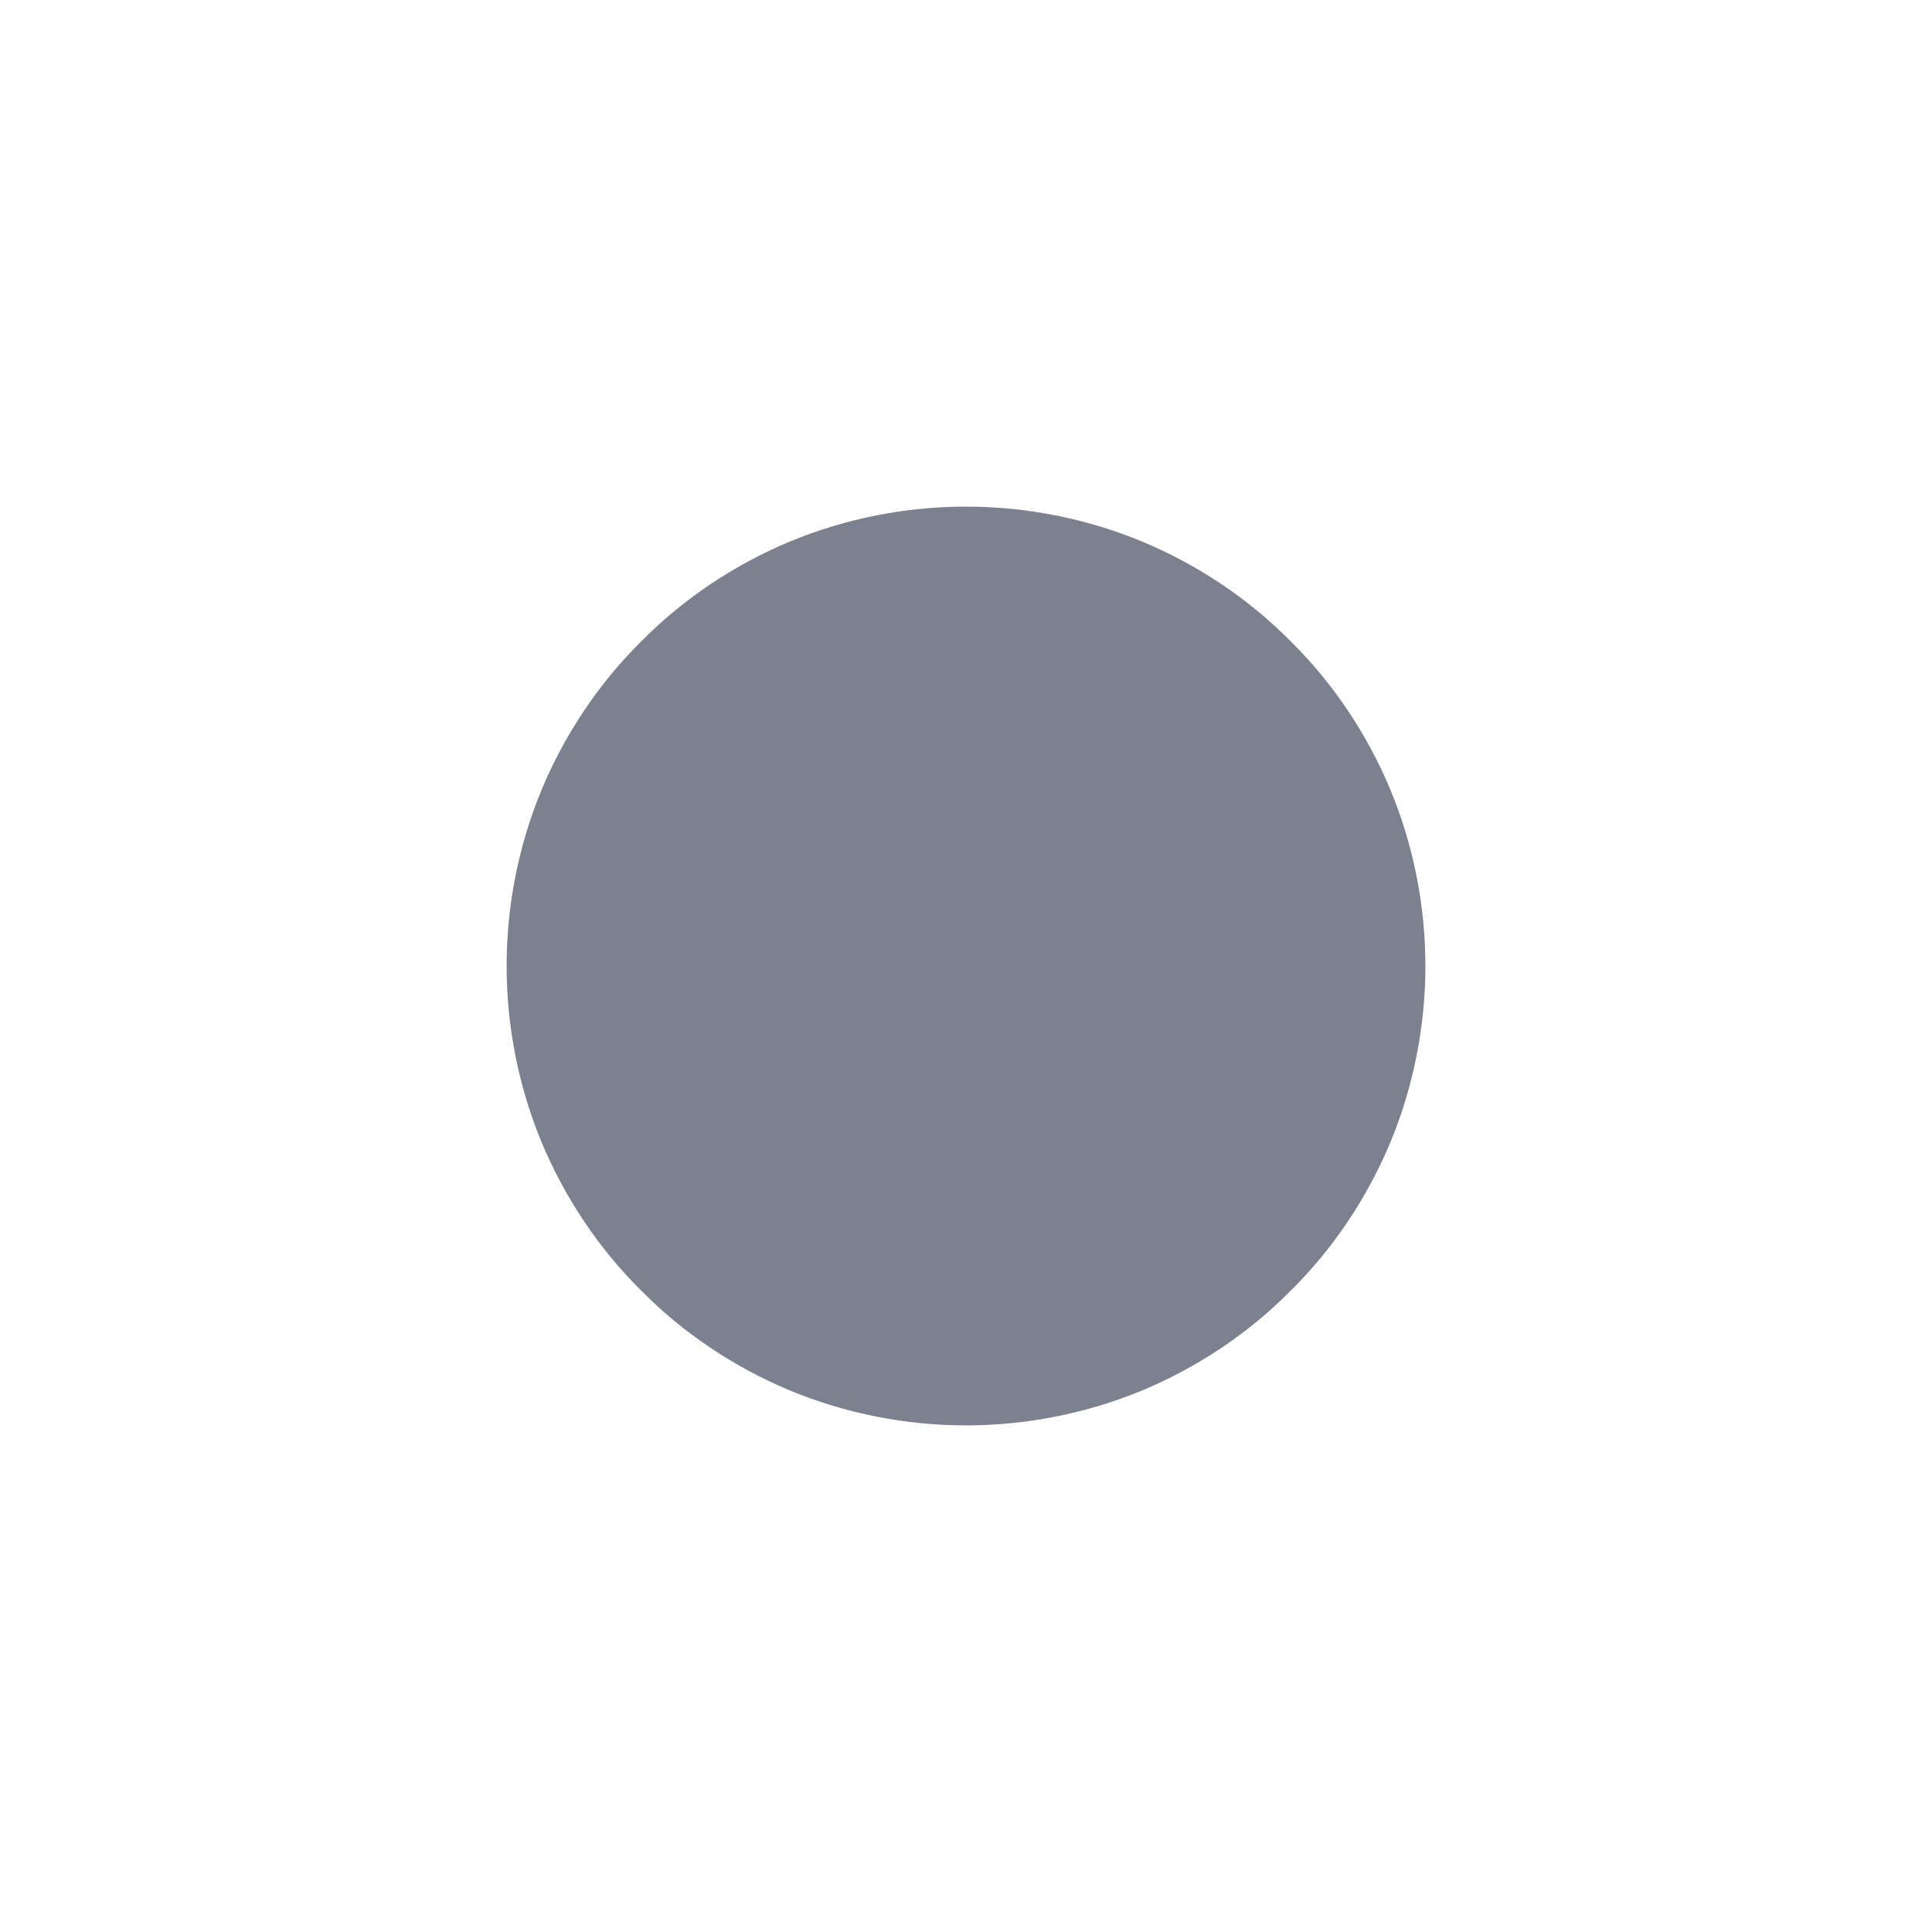
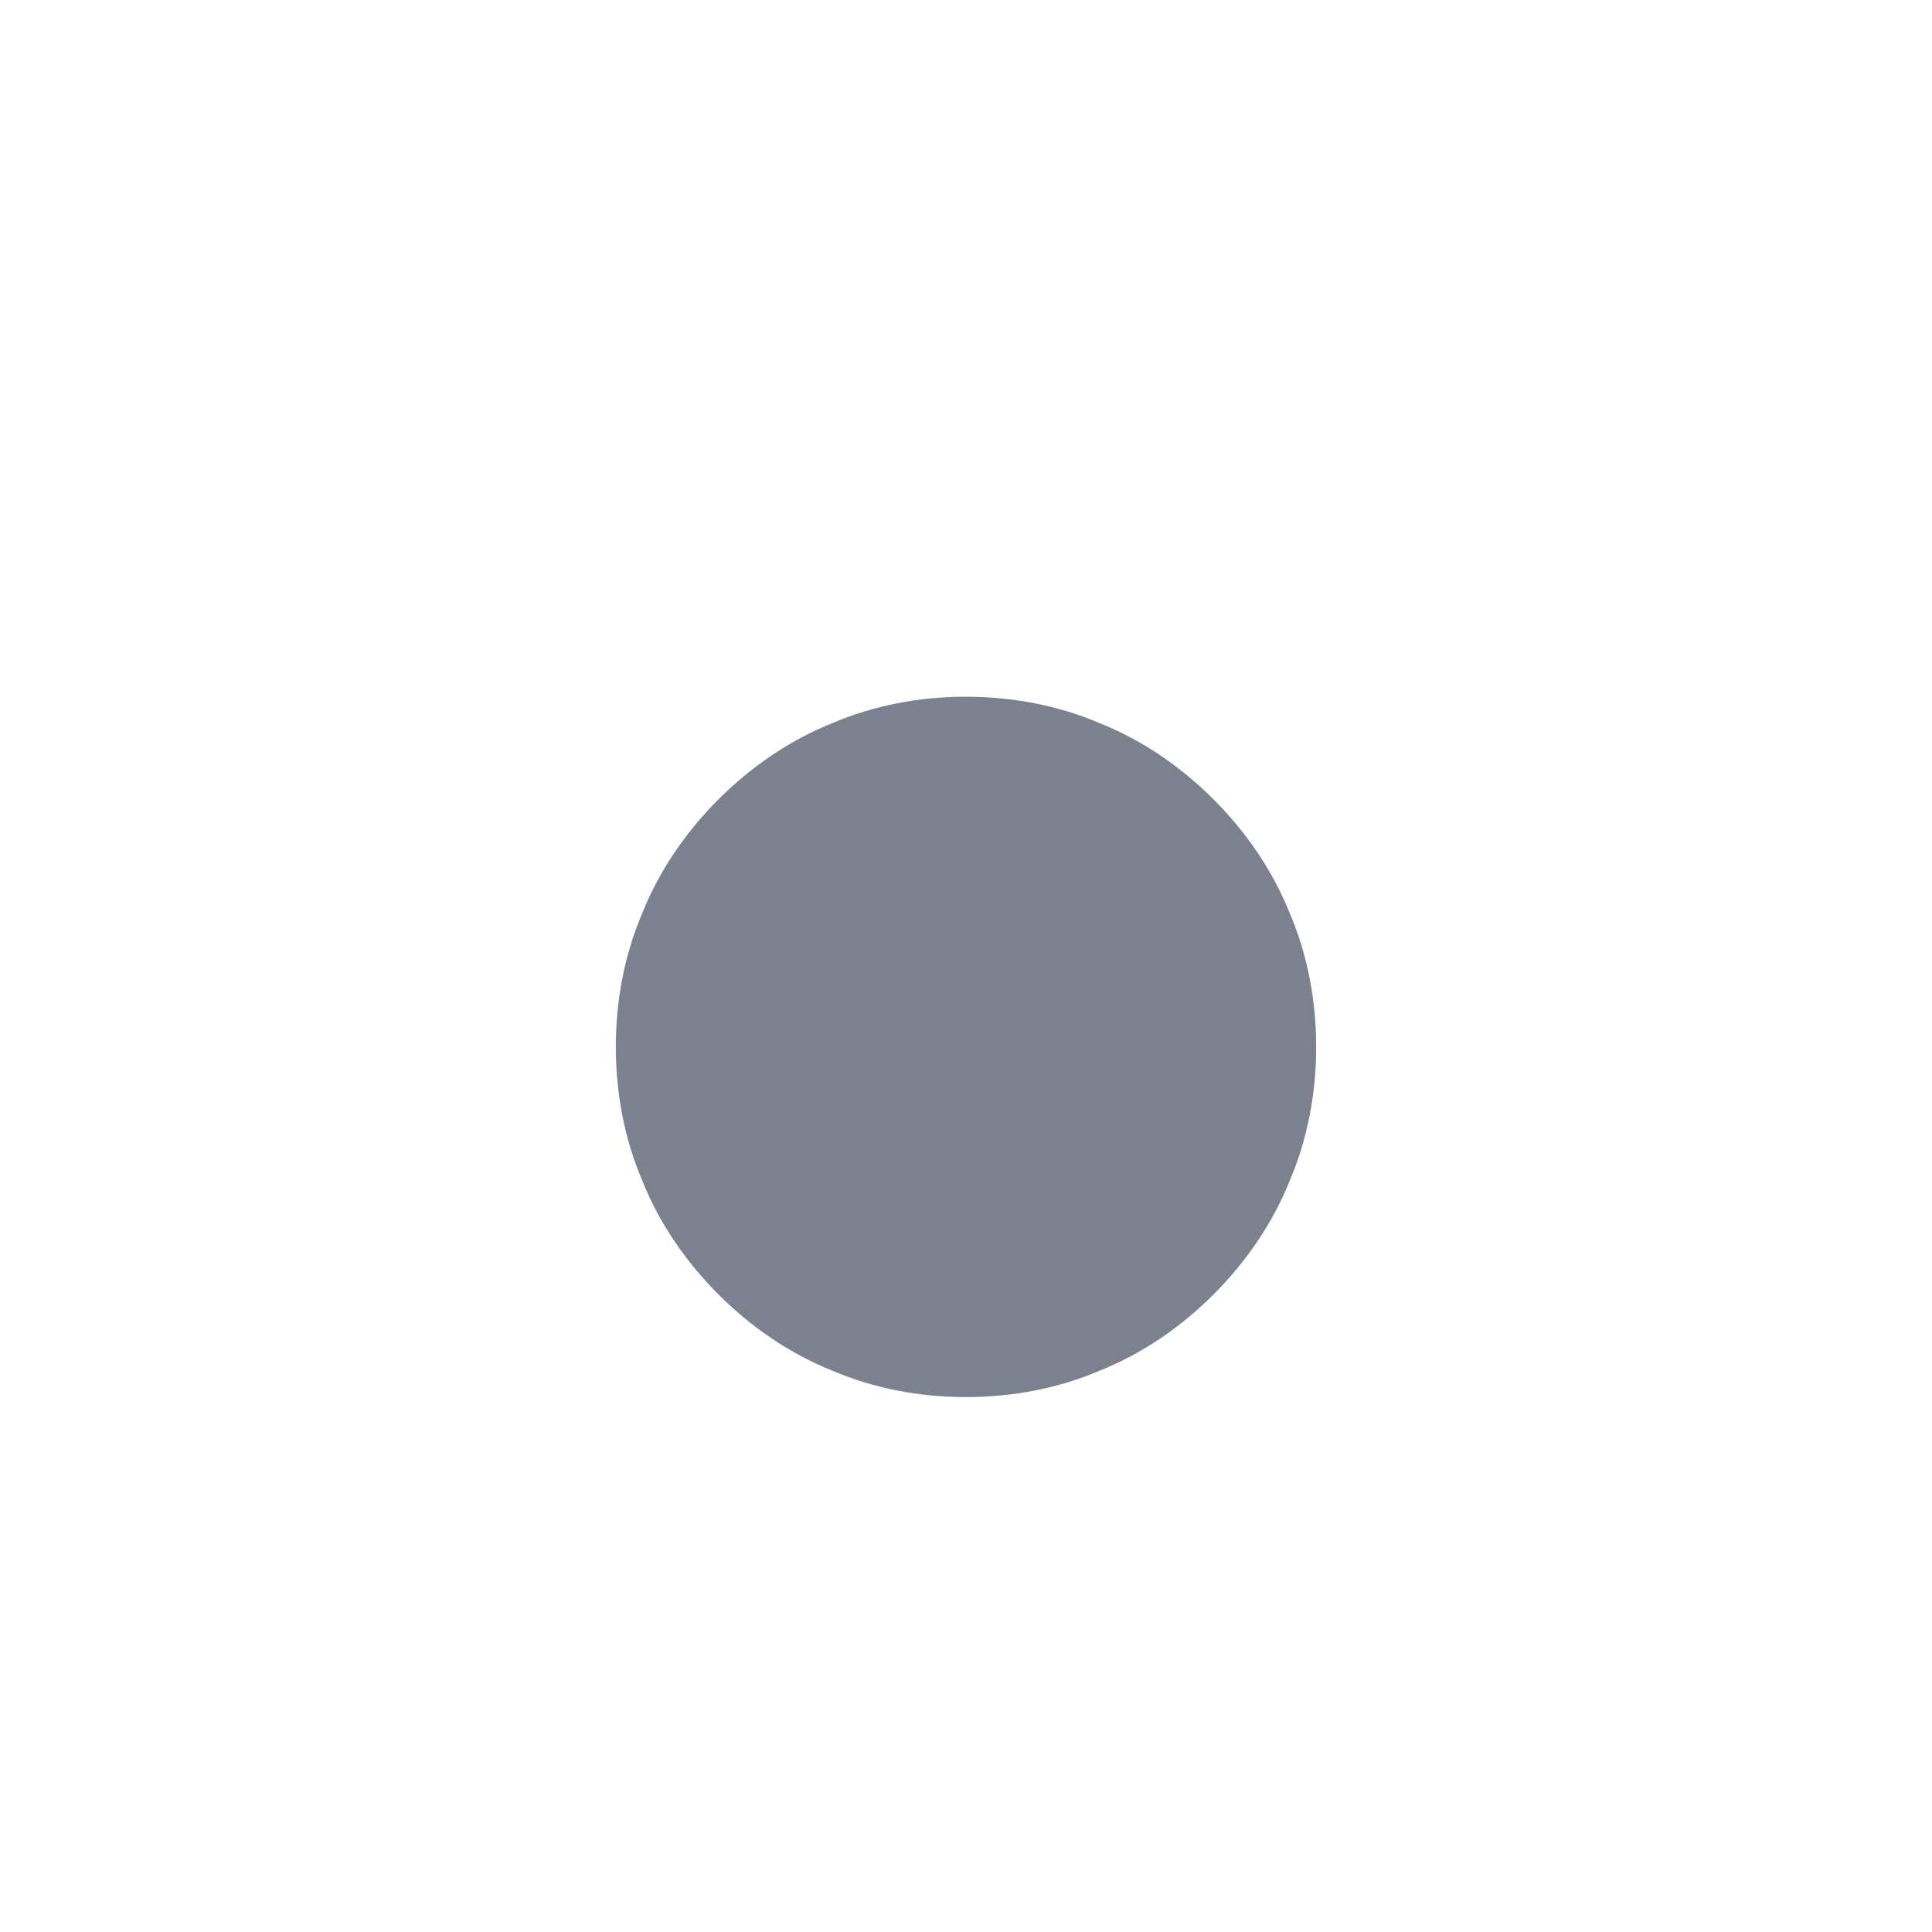
- <svg xmlns="http://www.w3.org/2000/svg" width="36" height="36" viewBox="0 0 36 36">
+ <svg xmlns="http://www.w3.org/2000/svg" width="16" height="16" viewBox="0 0 16 16">
  <g>
-     <animateTransform attributeName="transform" type="rotate" dur="1800ms" repeatCount="indefinite" keyTimes="0;0.067;0.089;0.111;0.133;0.156;0.178;0.2;0.222;0.244;0.267;0.289;0.311;0.333;0.356;0.378;0.4;0.422;0.444;0.467;0.489;0.511;0.533;0.556;0.578;0.6;0.622;0.644;0.667;0.689;0.711;0.733;0.756;0.778;0.8;0.822;0.844;0.867;0.889;0.911;0.933;1" values="0 18 18;0.75 18 18;3.23 18 18;6.22 18 18;8.82 18 18;12.4 18 18;17.63 18 18;24.03 18 18;31.13 18 18;38.47 18 18;46.38 18 18;55.48 18 18;65.5 18 18;76.5 18 18;88.7 18 18;101.97 18 18;116.13 18 18;130.63 18 18;145.57 18 18;161.3 18 18;177.32 18 18;193.25 18 18;209 18 18;224.18 18 18;238.77 18 18;252.85 18 18;265.98 18 18;278.13 18 18;289.52 18 18;300.02 18 18;309.25 18 18;317.38 18 18;324.7 18 18;331.5 18 18;338.07 18 18;343.63 18 18;347.72 18 18;351.07 18 18;354.07 18 18;357 18 18;359.25 18 18;360 18 18" />
-     <path fill="#7B818F" d="M26.56 18C26.56 19.12 26.34 20.24 25.91 21.28C25.48 22.31 24.85 23.26 24.05 24.05C23.26 24.85 22.31 25.48 21.28 25.91C20.24 26.34 19.12 26.56 18 26.56C16.88 26.56 15.76 26.34 14.72 25.91C13.69 25.48 12.74 24.85 11.95 24.05C11.15 23.26 10.52 22.31 10.09 21.28C9.66 20.24 9.44 19.12 9.44 18C9.44 16.88 9.66 15.76 10.09 14.72C10.52 13.69 11.15 12.74 11.95 11.95C12.74 11.15 13.69 10.52 14.72 10.09C15.76 9.66 16.88 9.44 18 9.44C19.12 9.44 20.24 9.66 21.28 10.09C22.31 10.52 23.26 11.15 24.05 11.95C24.85 12.74 25.48 13.69 25.91 14.72C26.34 15.76 26.56 16.88 26.56 18Z">
-       <animate attributeName="d" dur="1800ms" repeatCount="indefinite" keyTimes="0;0.067;0.111;0.156;0.2;0.244;0.289;0.333;0.378;0.422;0.467;0.511;0.556;0.6;0.644;0.689;0.733;0.778;0.822;0.867;0.911;0.933;1" values="M26.56 18C26.56 19.12 26.34 20.24 25.91 21.28C25.48 22.31 24.85 23.26 24.05 24.05C23.26 24.85 22.31 25.48 21.28 25.91C20.24 26.34 19.12 26.56 18 26.56C16.88 26.56 15.76 26.34 14.72 25.91C13.69 25.48 12.74 24.85 11.95 24.05C11.15 23.26 10.52 22.31 10.09 21.28C9.66 20.24 9.44 19.12 9.44 18C9.44 16.88 9.66 15.76 10.09 14.72C10.52 13.69 11.15 12.74 11.95 11.95C12.74 11.15 13.69 10.52 14.72 10.09C15.76 9.66 16.88 9.44 18 9.44C19.12 9.44 20.24 9.66 21.28 10.09C22.31 10.52 23.26 11.15 24.05 11.95C24.85 12.74 25.48 13.69 25.91 14.72C26.34 15.76 26.56 16.88 26.56 18Z;M26.59 18C26.59 19.12 26.36 20.25 25.92 21.28C25.48 22.31 24.84 23.26 24.05 24.05C23.26 24.84 22.31 25.48 21.28 25.92C20.25 26.36 19.12 26.59 18 26.59C16.88 26.59 15.75 26.36 14.72 25.92C13.69 25.48 12.74 24.84 11.95 24.05C11.16 23.26 10.52 22.31 10.08 21.28C9.64 20.25 9.41 19.12 9.41 18C9.41 16.88 9.64 15.75 10.08 14.72C10.52 13.69 11.16 12.74 11.95 11.95C12.74 11.16 13.69 10.52 14.72 10.08C15.75 9.64 16.88 9.41 18 9.41C19.12 9.41 20.25 9.64 21.28 10.08C22.31 10.52 23.26 11.16 24.05 11.95C24.84 12.74 25.48 13.69 25.92 14.72C26.36 15.75 26.59 16.88 26.59 18Z;M26.82 18C26.82 19.15 26.5 20.29 25.99 21.31C25.48 22.33 24.8 23.23 24.02 24.02C23.23 24.8 22.33 25.48 21.31 25.99C20.29 26.5 19.15 26.82 18 26.82C16.85 26.82 15.71 26.5 14.69 25.99C13.67 25.48 12.77 24.8 11.98 24.02C11.2 23.23 10.52 22.33 10.01 21.31C9.5 20.29 9.18 19.15 9.18 18C9.18 16.85 9.5 15.71 10.01 14.69C10.52 13.67 11.2 12.77 11.98 11.98C12.77 11.2 13.67 10.52 14.69 10.01C15.71 9.5 16.85 9.18 18 9.18C19.15 9.18 20.29 9.5 21.31 10.01C22.33 10.52 23.23 11.2 24.02 11.98C24.8 12.77 25.48 13.67 25.99 14.69C26.5 15.71 26.82 16.85 26.82 18Z;M27.22 18C27.22 19.21 26.73 20.37 26.11 21.36C25.49 22.34 24.75 23.19 23.97 23.97C23.19 24.75 22.34 25.49 21.36 26.11C20.37 26.73 19.21 27.22 18 27.22C16.79 27.22 15.63 26.73 14.64 26.11C13.66 25.49 12.81 24.75 12.03 23.97C11.25 23.19 10.51 22.34 9.89 21.36C9.27 20.37 8.78 19.21 8.78 18C8.78 16.79 9.27 15.63 9.89 14.64C10.51 13.66 11.25 12.81 12.03 12.03C12.81 11.25 13.66 10.51 14.64 9.89C15.63 9.27 16.79 8.78 18 8.78C19.21 8.78 20.37 9.27 21.36 9.89C22.34 10.51 23.19 11.25 23.97 12.03C24.75 12.81 25.49 13.66 26.11 14.64C26.73 15.63 27.22 16.79 27.22 18Z;M28.04 18C28.04 19.31 27.16 20.52 26.31 21.44C25.47 22.37 24.66 23.12 23.89 23.89C23.12 24.66 22.37 25.47 21.44 26.31C20.52 27.16 19.31 28.04 18 28.04C16.69 28.04 15.48 27.16 14.56 26.31C13.63 25.47 12.88 24.66 12.11 23.89C11.34 23.12 10.53 22.37 9.69 21.44C8.84 20.52 7.96 19.31 7.96 18C7.96 16.69 8.84 15.48 9.69 14.56C10.53 13.63 11.34 12.88 12.11 12.11C12.88 11.34 13.63 10.53 14.56 9.69C15.48 8.84 16.69 7.96 18 7.96C19.31 7.96 20.52 8.84 21.44 9.69C22.37 10.53 23.12 11.34 23.89 12.11C24.66 12.88 25.47 13.63 26.31 14.56C27.16 15.48 28.04 16.69 28.04 18Z;M28.87 18C28.87 19.42 27.53 20.65 26.49 21.52C25.44 22.38 24.59 23.06 23.83 23.83C23.06 24.59 22.38 25.44 21.52 26.49C20.65 27.53 19.42 28.87 18 28.87C16.58 28.87 15.35 27.53 14.48 26.49C13.62 25.44 12.94 24.59 12.17 23.83C11.41 23.06 10.56 22.38 9.51 21.52C8.47 20.65 7.13 19.42 7.13 18C7.13 16.58 8.47 15.35 9.51 14.48C10.56 13.62 11.41 12.94 12.17 12.17C12.94 11.41 13.62 10.56 14.48 9.51C15.35 8.47 16.58 7.13 18 7.13C19.42 7.13 20.65 8.47 21.52 9.51C22.38 10.56 23.06 11.41 23.83 12.17C24.59 12.94 25.44 13.62 26.49 14.48C27.53 15.35 28.87 16.58 28.87 18Z;M29.88 18C29.88 19.56 27.94 20.79 26.67 21.59C25.4 22.39 24.52 23.01 23.76 23.76C23.01 24.52 22.39 25.4 21.59 26.67C20.79 27.94 19.56 29.88 18 29.88C16.44 29.88 15.21 27.94 14.41 26.67C13.61 25.4 12.99 24.52 12.24 23.76C11.48 23.01 10.6 22.39 9.33 21.59C8.06 20.79 6.12 19.56 6.12 18C6.12 16.44 8.06 15.21 9.33 14.41C10.6 13.61 11.48 12.99 12.24 12.24C12.99 11.48 13.61 10.6 14.41 9.33C15.21 8.06 16.44 6.12 18 6.12C19.56 6.12 20.79 8.06 21.59 9.33C22.39 10.6 23.01 11.48 23.76 12.24C24.52 12.99 25.4 13.61 26.67 14.41C27.94 15.21 29.88 16.44 29.88 18Z;M31.01 18C31.01 19.7 28.33 20.92 26.83 21.66C25.34 22.39 24.46 22.96 23.71 23.71C22.96 24.46 22.39 25.34 21.66 26.83C20.92 28.33 19.7 31.01 18 31.01C16.3 31.01 15.08 28.33 14.34 26.83C13.61 25.34 13.04 24.46 12.29 23.71C11.54 22.96 10.66 22.39 9.17 21.66C7.67 20.92 4.99 19.7 4.99 18C4.99 16.3 7.67 15.08 9.17 14.34C10.66 13.61 11.54 13.04 12.29 12.29C13.04 11.54 13.61 10.66 14.34 9.17C15.08 7.67 16.3 4.99 18 4.99C19.7 4.99 20.92 7.67 21.66 9.17C22.39 10.66 22.96 11.54 23.71 12.29C24.46 13.04 25.34 13.61 26.83 14.34C28.33 15.08 31.01 16.3 31.01 18Z;M31.9 18C31.9 19.82 28.6 21.02 26.95 21.71C25.29 22.39 24.42 22.94 23.68 23.68C22.94 24.42 22.39 25.29 21.71 26.95C21.02 28.6 19.82 31.9 18 31.9C16.18 31.9 14.98 28.6 14.29 26.95C13.61 25.29 13.06 24.42 12.32 23.68C11.58 22.94 10.71 22.39 9.05 21.71C7.4 21.02 4.1 19.82 4.1 18C4.1 16.18 7.4 14.98 9.05 14.29C10.71 13.61 11.58 13.06 12.32 12.32C13.06 11.58 13.61 10.71 14.29 9.05C14.98 7.4 16.18 4.1 18 4.1C19.82 4.1 21.02 7.4 21.71 9.05C22.39 10.71 22.94 11.58 23.68 12.32C24.42 13.06 25.29 13.61 26.95 14.29C28.6 14.98 31.9 16.18 31.9 18Z;M32.56 18C32.56 19.91 28.79 21.09 27.02 21.74C25.25 22.39 24.4 22.92 23.66 23.66C22.92 24.4 22.39 25.25 21.74 27.02C21.09 28.79 19.91 32.56 18 32.56C16.09 32.56 14.91 28.79 14.26 27.02C13.61 25.25 13.08 24.4 12.34 23.66C11.6 22.92 10.75 22.39 8.98 21.74C7.21 21.09 3.44 19.91 3.44 18C3.44 16.09 7.21 14.91 8.98 14.26C10.75 13.61 11.6 13.08 12.34 12.34C13.08 11.6 13.61 10.75 14.26 8.98C14.91 7.21 16.09 3.44 18 3.44C19.91 3.44 21.09 7.21 21.74 8.98C22.39 10.75 22.92 11.6 23.66 12.34C24.4 13.08 25.25 13.61 27.02 14.26C28.79 14.91 32.56 16.09 32.56 18Z;M33.09 18C33.09 19.98 28.93 21.13 27.07 21.76C25.22 22.38 24.38 22.91 23.65 23.65C22.91 24.38 22.38 25.22 21.76 27.07C21.13 28.93 19.98 33.09 18 33.09C16.02 33.09 14.87 28.93 14.24 27.07C13.62 25.22 13.09 24.38 12.35 23.65C11.62 22.91 10.78 22.38 8.93 21.76C7.07 21.13 2.91 19.98 2.91 18C2.91 16.02 7.07 14.87 8.93 14.24C10.78 13.62 11.62 13.09 12.35 12.35C13.09 11.62 13.62 10.78 14.24 8.93C14.87 7.07 16.02 2.91 18 2.91C19.98 2.91 21.13 7.07 21.76 8.93C22.38 10.78 22.91 11.62 23.65 12.35C24.38 13.09 25.22 13.62 27.07 14.24C28.93 14.87 33.09 16.02 33.09 18Z;M33.16 18C33.16 19.98 28.94 21.14 27.08 21.76C25.21 22.38 24.38 22.9 23.64 23.64C22.9 24.38 22.38 25.21 21.76 27.08C21.14 28.94 19.98 33.16 18 33.16C16.02 33.16 14.86 28.94 14.24 27.08C13.62 25.21 13.1 24.38 12.36 23.64C11.62 22.9 10.79 22.38 8.92 21.76C7.06 21.14 2.84 19.98 2.84 18C2.84 16.02 7.06 14.86 8.92 14.24C10.79 13.62 11.62 13.1 12.36 12.36C13.1 11.62 13.62 10.79 14.24 8.92C14.86 7.06 16.02 2.84 18 2.84C19.98 2.84 21.14 7.06 21.76 8.92C22.38 10.79 22.9 11.62 23.64 12.36C24.38 13.1 25.21 13.62 27.08 14.24C28.94 14.86 33.16 16.02 33.16 18Z;M32.89 18C32.89 19.95 28.87 21.12 27.05 21.75C25.23 22.38 24.39 22.91 23.65 23.65C22.91 24.39 22.38 25.23 21.75 27.05C21.12 28.87 19.95 32.89 18 32.89C16.05 32.89 14.88 28.87 14.25 27.05C13.62 25.23 13.09 24.39 12.35 23.65C11.61 22.91 10.77 22.38 8.95 21.75C7.13 21.12 3.11 19.95 3.11 18C3.11 16.05 7.13 14.88 8.95 14.25C10.77 13.62 11.61 13.09 12.35 12.35C13.09 11.61 13.62 10.77 14.25 8.95C14.88 7.13 16.05 3.11 18 3.11C19.95 3.11 21.12 7.13 21.75 8.95C22.38 10.77 22.91 11.61 23.65 12.35C24.39 13.09 25.23 13.62 27.05 14.25C28.87 14.88 32.89 16.05 32.89 18Z;M32.34 18C32.34 19.88 28.73 21.06 27 21.73C25.26 22.39 24.41 22.92 23.67 23.67C22.92 24.41 22.39 25.26 21.73 27C21.06 28.73 19.88 32.34 18 32.34C16.12 32.34 14.94 28.73 14.27 27C13.61 25.26 13.08 24.41 12.33 23.67C11.59 22.92 10.74 22.39 9 21.73C7.27 21.06 3.66 19.88 3.66 18C3.66 16.12 7.27 14.94 9 14.27C10.74 13.61 11.59 13.08 12.33 12.33C13.08 11.59 13.61 10.74 14.27 9C14.94 7.27 16.12 3.66 18 3.66C19.88 3.66 21.06 7.27 21.73 9C22.39 10.74 22.92 11.59 23.67 12.33C24.41 13.08 25.26 13.61 27 14.27C28.73 14.94 32.34 16.12 32.34 18Z;M31.58 18C31.58 19.78 28.51 20.99 26.91 21.69C25.31 22.39 24.43 22.95 23.69 23.69C22.95 24.43 22.39 25.31 21.69 26.91C20.99 28.51 19.78 31.58 18 31.58C16.22 31.58 15.01 28.51 14.31 26.91C13.61 25.31 13.05 24.43 12.31 23.69C11.57 22.95 10.69 22.39 9.09 21.69C7.49 20.99 4.42 19.78 4.42 18C4.42 16.22 7.49 15.01 9.09 14.31C10.69 13.61 11.57 13.05 12.31 12.31C13.05 11.57 13.61 10.69 14.31 9.09C15.01 7.49 16.22 4.42 18 4.42C19.78 4.42 20.99 7.49 21.69 9.09C22.39 10.69 22.95 11.57 23.69 12.31C24.43 13.05 25.31 13.61 26.91 14.31C28.51 15.01 31.58 16.22 31.58 18Z;M30.41 18C30.41 19.62 28.13 20.85 26.75 21.62C25.37 22.39 24.49 22.99 23.74 23.74C22.99 24.49 22.39 25.37 21.62 26.75C20.85 28.13 19.62 30.41 18 30.41C16.38 30.41 15.15 28.13 14.38 26.75C13.61 25.37 13.01 24.49 12.26 23.74C11.51 22.99 10.63 22.39 9.25 21.62C7.87 20.85 5.59 19.62 5.59 18C5.59 16.38 7.87 15.15 9.25 14.38C10.63 13.61 11.51 13.01 12.26 12.26C13.01 11.51 13.61 10.63 14.38 9.25C15.15 7.87 16.38 5.59 18 5.59C19.62 5.59 20.85 7.87 21.62 9.25C22.39 10.63 22.99 11.51 23.74 12.26C24.49 13.01 25.37 13.61 26.75 14.38C28.13 15.15 30.41 16.38 30.41 18Z;M29.37 18C29.37 19.49 27.74 20.72 26.58 21.55C25.42 22.39 24.55 23.04 23.79 23.79C23.04 24.55 22.39 25.42 21.55 26.58C20.72 27.74 19.49 29.37 18 29.37C16.51 29.37 15.28 27.74 14.45 26.58C13.61 25.42 12.96 24.55 12.21 23.79C11.45 23.04 10.58 22.39 9.42 21.55C8.26 20.72 6.63 19.49 6.63 18C6.63 16.51 8.26 15.28 9.42 14.45C10.58 13.61 11.45 12.96 12.21 12.21C12.96 11.45 13.61 10.58 14.45 9.42C15.28 8.26 16.51 6.63 18 6.63C19.49 6.63 20.72 8.26 21.55 9.42C22.39 10.58 23.04 11.45 23.79 12.21C24.55 12.96 25.42 13.61 26.58 14.45C27.74 15.28 29.37 16.51 29.37 18Z;M28.36 18C28.36 19.36 27.3 20.57 26.38 21.47C25.46 22.38 24.63 23.1 23.86 23.86C23.1 24.63 22.38 25.46 21.47 26.38C20.57 27.3 19.36 28.36 18 28.36C16.64 28.36 15.43 27.3 14.53 26.38C13.62 25.46 12.9 24.63 12.14 23.86C11.37 23.1 10.54 22.38 9.62 21.47C8.7 20.57 7.64 19.36 7.64 18C7.64 16.64 8.7 15.43 9.62 14.53C10.54 13.62 11.37 12.9 12.14 12.14C12.9 11.37 13.62 10.54 14.53 9.62C15.43 8.7 16.64 7.64 18 7.64C19.36 7.64 20.57 8.7 21.47 9.62C22.38 10.54 23.1 11.37 23.86 12.14C24.63 12.9 25.46 13.62 26.38 14.53C27.3 15.43 28.36 16.64 28.36 18Z;M27.63 18C27.63 19.26 26.95 20.45 26.21 21.4C25.48 22.36 24.7 23.15 23.93 23.93C23.15 24.7 22.36 25.48 21.4 26.21C20.45 26.95 19.26 27.63 18 27.63C16.74 27.63 15.55 26.95 14.6 26.21C13.64 25.48 12.85 24.7 12.07 23.93C11.3 23.15 10.52 22.36 9.79 21.4C9.05 20.45 8.37 19.26 8.37 18C8.37 16.74 9.05 15.55 9.79 14.6C10.52 13.64 11.3 12.85 12.07 12.07C12.85 11.3 13.64 10.52 14.6 9.79C15.55 9.05 16.74 8.37 18 8.37C19.26 8.37 20.45 9.05 21.4 9.79C22.36 10.52 23.15 11.3 23.93 12.07C24.7 12.85 25.48 13.64 26.21 14.6C26.95 15.55 27.63 16.74 27.63 18Z;M27.08 18C27.08 19.19 26.65 20.35 26.07 21.34C25.49 22.34 24.77 23.2 23.98 23.98C23.2 24.77 22.34 25.49 21.34 26.07C20.35 26.65 19.19 27.08 18 27.08C16.81 27.08 15.65 26.65 14.66 26.07C13.66 25.49 12.8 24.77 12.02 23.98C11.23 23.2 10.51 22.34 9.93 21.34C9.35 20.35 8.92 19.19 8.92 18C8.92 16.81 9.35 15.65 9.93 14.66C10.51 13.66 11.23 12.8 12.02 12.02C12.8 11.23 13.66 10.51 14.66 9.93C15.65 9.35 16.81 8.92 18 8.92C19.19 8.92 20.35 9.35 21.34 9.93C22.34 10.51 23.2 11.23 23.98 12.02C24.77 12.8 25.49 13.66 26.07 14.66C26.65 15.65 27.08 16.81 27.08 18Z;M26.7 18C26.7 19.14 26.43 20.27 25.96 21.3C25.48 22.32 24.82 23.24 24.03 24.03C23.24 24.82 22.32 25.48 21.3 25.96C20.27 26.43 19.14 26.7 18 26.7C16.86 26.7 15.73 26.43 14.7 25.96C13.68 25.48 12.76 24.82 11.97 24.03C11.18 23.24 10.52 22.32 10.04 21.3C9.57 20.27 9.3 19.14 9.3 18C9.3 16.86 9.57 15.73 10.04 14.7C10.52 13.68 11.18 12.76 11.97 11.97C12.76 11.18 13.68 10.52 14.7 10.04C15.73 9.57 16.86 9.3 18 9.3C19.14 9.3 20.27 9.57 21.3 10.04C22.32 10.52 23.24 11.18 24.03 11.97C24.82 12.76 25.48 13.68 25.96 14.7C26.43 15.73 26.7 16.86 26.7 18Z;M26.59 18C26.59 19.12 26.36 20.25 25.92 21.28C25.48 22.31 24.84 23.26 24.05 24.05C23.26 24.84 22.31 25.48 21.28 25.92C20.25 26.36 19.12 26.59 18 26.59C16.88 26.59 15.75 26.36 14.72 25.92C13.69 25.48 12.74 24.84 11.95 24.05C11.16 23.26 10.52 22.31 10.08 21.28C9.64 20.25 9.41 19.12 9.41 18C9.41 16.88 9.64 15.75 10.08 14.72C10.52 13.69 11.16 12.74 11.95 11.95C12.74 11.16 13.69 10.52 14.72 10.08C15.75 9.64 16.88 9.41 18 9.41C19.12 9.41 20.25 9.64 21.28 10.08C22.31 10.52 23.26 11.16 24.05 11.95C24.84 12.74 25.48 13.69 25.92 14.72C26.36 15.75 26.59 16.88 26.59 18Z;M26.56 18C26.56 19.12 26.34 20.24 25.91 21.28C25.48 22.31 24.85 23.26 24.05 24.05C23.26 24.85 22.31 25.48 21.28 25.91C20.24 26.34 19.12 26.56 18 26.56C16.88 26.56 15.76 26.34 14.72 25.91C13.69 25.48 12.74 24.85 11.95 24.05C11.15 23.26 10.52 22.31 10.09 21.28C9.66 20.24 9.44 19.12 9.44 18C9.44 16.88 9.66 15.76 10.09 14.72C10.52 13.69 11.15 12.74 11.95 11.95C12.74 11.15 13.69 10.52 14.72 10.09C15.76 9.66 16.88 9.44 18 9.44C19.12 9.44 20.24 9.66 21.28 10.09C22.31 10.52 23.26 11.15 24.05 11.95C24.85 12.74 25.48 13.69 25.91 14.72C26.34 15.76 26.56 16.88 26.56 18Z" />
+     <animateTransform attributeName="transform" type="rotate" dur="1800ms" repeatCount="indefinite" keyTimes="0;0.067;0.089;0.111;0.133;0.156;0.178;0.2;0.222;0.244;0.267;0.289;0.311;0.333;0.356;0.378;0.4;0.422;0.444;0.467;0.489;0.511;0.533;0.556;0.578;0.6;0.622;0.644;0.667;0.689;0.711;0.733;0.756;0.778;0.8;0.822;0.844;0.867;0.889;0.911;0.933;1" values="0 8 8.67;0.75 8 8.67;3.23 8 8.67;6.22 8 8.67;8.82 8 8.67;12.4 8 8.67;17.63 8 8.67;24.03 8 8.67;31.13 8 8.67;38.47 8 8.67;46.38 8 8.67;55.48 8 8.67;65.5 8 8.67;76.5 8 8.67;88.7 8 8.67;101.97 8 8.67;116.13 8 8.67;130.63 8 8.67;145.57 8 8.67;161.3 8 8.67;177.32 8 8.67;193.25 8 8.67;209 8 8.67;224.18 8 8.67;238.77 8 8.67;252.85 8 8.67;265.98 8 8.67;278.13 8 8.67;289.52 8 8.67;300.02 8 8.67;309.25 8 8.67;317.38 8 8.67;324.7 8 8.67;331.5 8 8.67;338.07 8 8.67;343.63 8 8.67;347.72 8 8.67;351.07 8 8.67;354.07 8 8.67;357 8 8.67;359.25 8 8.67;360 8 8.67" />
+     <path fill="#7B818F" d="M10.9 8.67C10.9 9.05 10.83 9.43 10.68 9.78C10.54 10.13 10.32 10.45 10.05 10.72C9.78 10.99 9.46 11.21 9.11 11.35C8.76 11.5 8.38 11.57 8 11.57C7.62 11.57 7.24 11.5 6.89 11.35C6.54 11.21 6.22 10.99 5.95 10.72C5.68 10.45 5.46 10.13 5.32 9.78C5.17 9.43 5.1 9.05 5.1 8.67C5.1 8.29 5.17 7.91 5.32 7.56C5.46 7.21 5.68 6.89 5.95 6.62C6.22 6.35 6.54 6.13 6.89 5.99C7.24 5.84 7.62 5.77 8 5.77C8.38 5.77 8.76 5.84 9.11 5.99C9.46 6.13 9.78 6.35 10.05 6.62C10.32 6.89 10.54 7.21 10.68 7.56C10.83 7.91 10.9 8.29 10.9 8.67Z">
+       <animate attributeName="d" dur="1800ms" repeatCount="indefinite" keyTimes="0;0.067;0.111;0.156;0.2;0.244;0.289;0.333;0.378;0.422;0.467;0.511;0.556;0.6;0.644;0.689;0.733;0.778;0.822;0.867;0.911;0.933;1" values="M10.9 8.67C10.9 9.05 10.83 9.43 10.68 9.78C10.54 10.13 10.32 10.45 10.05 10.72C9.78 10.99 9.46 11.21 9.11 11.35C8.76 11.5 8.38 11.57 8 11.57C7.62 11.57 7.24 11.5 6.89 11.35C6.54 11.21 6.22 10.99 5.95 10.72C5.68 10.45 5.46 10.13 5.32 9.78C5.17 9.43 5.1 9.05 5.1 8.67C5.1 8.29 5.17 7.91 5.32 7.56C5.46 7.21 5.68 6.89 5.95 6.62C6.22 6.35 6.54 6.13 6.89 5.99C7.24 5.84 7.62 5.77 8 5.77C8.38 5.77 8.76 5.84 9.11 5.99C9.46 6.13 9.78 6.35 10.05 6.62C10.32 6.89 10.54 7.21 10.68 7.56C10.83 7.91 10.9 8.29 10.9 8.67Z;M10.91 8.67C10.91 9.05 10.83 9.43 10.69 9.78C10.54 10.13 10.32 10.45 10.05 10.72C9.78 10.99 9.46 11.21 9.11 11.36C8.76 11.5 8.38 11.58 8 11.58C7.62 11.58 7.24 11.5 6.89 11.36C6.54 11.21 6.22 10.99 5.95 10.72C5.68 10.45 5.46 10.13 5.31 9.78C5.17 9.43 5.09 9.05 5.09 8.67C5.09 8.29 5.17 7.91 5.31 7.56C5.46 7.21 5.68 6.89 5.95 6.62C6.22 6.35 6.54 6.13 6.89 5.98C7.24 5.84 7.62 5.76 8 5.76C8.38 5.76 8.76 5.84 9.11 5.98C9.46 6.13 9.78 6.35 10.05 6.62C10.32 6.89 10.54 7.21 10.69 7.56C10.83 7.91 10.91 8.29 10.91 8.67Z;M10.99 8.67C10.99 9.06 10.88 9.45 10.71 9.79C10.54 10.14 10.31 10.44 10.04 10.71C9.77 10.98 9.47 11.21 9.12 11.38C8.78 11.55 8.39 11.66 8 11.66C7.61 11.66 7.22 11.55 6.88 11.38C6.53 11.21 6.23 10.98 5.96 10.71C5.69 10.44 5.46 10.14 5.29 9.79C5.12 9.45 5.01 9.06 5.01 8.67C5.01 8.28 5.12 7.89 5.29 7.55C5.46 7.2 5.69 6.9 5.96 6.63C6.23 6.36 6.53 6.13 6.88 5.96C7.22 5.79 7.61 5.68 8 5.68C8.39 5.68 8.78 5.79 9.12 5.96C9.47 6.13 9.77 6.36 10.04 6.63C10.31 6.9 10.54 7.2 10.71 7.55C10.88 7.89 10.99 8.28 10.99 8.67Z;M11.13 8.67C11.13 9.08 10.96 9.47 10.75 9.81C10.54 10.14 10.29 10.43 10.02 10.69C9.76 10.96 9.47 11.21 9.14 11.42C8.8 11.63 8.41 11.8 8 11.8C7.59 11.8 7.2 11.63 6.86 11.42C6.53 11.21 6.24 10.96 5.98 10.69C5.71 10.43 5.46 10.14 5.25 9.81C5.04 9.47 4.87 9.08 4.87 8.67C4.87 8.26 5.04 7.87 5.25 7.53C5.46 7.2 5.71 6.91 5.98 6.65C6.24 6.38 6.53 6.13 6.86 5.92C7.2 5.71 7.59 5.54 8 5.54C8.41 5.54 8.8 5.71 9.14 5.92C9.47 6.13 9.76 6.38 10.02 6.65C10.29 6.91 10.54 7.2 10.75 7.53C10.96 7.87 11.13 8.26 11.13 8.67Z;M11.41 8.67C11.41 9.12 11.11 9.52 10.82 9.84C10.53 10.15 10.26 10.41 10 10.67C9.74 10.93 9.48 11.2 9.17 11.49C8.85 11.78 8.45 12.08 8 12.08C7.55 12.08 7.15 11.78 6.83 11.49C6.52 11.2 6.26 10.93 6 10.67C5.74 10.41 5.47 10.15 5.18 9.84C4.89 9.52 4.59 9.12 4.59 8.67C4.59 8.22 4.89 7.82 5.18 7.5C5.47 7.19 5.74 6.93 6 6.67C6.26 6.41 6.52 6.14 6.83 5.85C7.15 5.56 7.55 5.26 8 5.26C8.45 5.26 8.85 5.56 9.17 5.85C9.48 6.14 9.74 6.41 10 6.67C10.26 6.93 10.53 7.19 10.82 7.5C11.11 7.82 11.41 8.22 11.41 8.67Z;M11.69 8.67C11.69 9.15 11.23 9.57 10.88 9.86C10.52 10.16 10.23 10.39 9.98 10.65C9.72 10.9 9.49 11.19 9.19 11.55C8.9 11.9 8.48 12.36 8 12.36C7.52 12.36 7.1 11.9 6.81 11.55C6.51 11.19 6.28 10.9 6.02 10.65C5.77 10.39 5.48 10.16 5.12 9.86C4.77 9.57 4.31 9.15 4.31 8.67C4.31 8.19 4.77 7.77 5.12 7.48C5.48 7.18 5.77 6.95 6.02 6.69C6.28 6.44 6.51 6.15 6.81 5.79C7.1 5.44 7.52 4.98 8 4.98C8.48 4.98 8.9 5.44 9.19 5.79C9.49 6.15 9.72 6.44 9.98 6.69C10.23 6.95 10.52 7.18 10.88 7.48C11.23 7.77 11.69 8.19 11.69 8.67Z;M12.03 8.67C12.03 9.2 11.37 9.62 10.94 9.89C10.51 10.16 10.21 10.37 9.96 10.63C9.7 10.88 9.49 11.18 9.22 11.61C8.95 12.04 8.53 12.7 8 12.7C7.47 12.7 7.05 12.04 6.78 11.61C6.51 11.18 6.3 10.88 6.04 10.63C5.79 10.37 5.49 10.16 5.06 9.89C4.63 9.62 3.97 9.2 3.97 8.67C3.97 8.14 4.63 7.72 5.06 7.45C5.49 7.18 5.79 6.97 6.04 6.71C6.3 6.46 6.51 6.16 6.78 5.73C7.05 5.3 7.47 4.64 8 4.64C8.53 4.64 8.95 5.3 9.22 5.73C9.49 6.16 9.7 6.46 9.96 6.71C10.21 6.97 10.51 7.18 10.94 7.45C11.37 7.72 12.03 8.14 12.03 8.67Z;M12.41 8.67C12.41 9.25 11.5 9.66 11 9.91C10.49 10.16 10.19 10.35 9.94 10.61C9.68 10.86 9.49 11.16 9.24 11.67C8.99 12.17 8.58 13.08 8 13.08C7.42 13.08 7.01 12.17 6.76 11.67C6.51 11.16 6.32 10.86 6.06 10.61C5.81 10.35 5.51 10.16 5 9.91C4.5 9.66 3.59 9.25 3.59 8.67C3.59 8.09 4.5 7.68 5 7.43C5.51 7.18 5.81 6.99 6.06 6.73C6.32 6.48 6.51 6.18 6.76 5.67C7.01 5.17 7.42 4.26 8 4.26C8.58 4.26 8.99 5.17 9.24 5.67C9.49 6.18 9.68 6.48 9.94 6.73C10.19 6.99 10.49 7.18 11 7.43C11.5 7.68 12.41 8.09 12.41 8.67Z;M12.71 8.67C12.71 9.29 11.6 9.69 11.03 9.93C10.47 10.16 10.18 10.34 9.93 10.6C9.67 10.85 9.49 11.14 9.26 11.7C9.02 12.27 8.62 13.38 8 13.38C7.38 13.38 6.98 12.27 6.74 11.7C6.51 11.14 6.33 10.85 6.07 10.6C5.82 10.34 5.53 10.16 4.97 9.93C4.4 9.69 3.29 9.29 3.29 8.67C3.29 8.05 4.4 7.65 4.97 7.41C5.53 7.18 5.82 7 6.07 6.74C6.33 6.49 6.51 6.2 6.74 5.64C6.98 5.07 7.38 3.96 8 3.96C8.62 3.96 9.02 5.07 9.26 5.64C9.49 6.2 9.67 6.49 9.93 6.74C10.18 7 10.47 7.18 11.03 7.41C11.6 7.65 12.71 8.05 12.71 8.67Z;M12.94 8.67C12.94 9.32 11.66 9.72 11.06 9.94C10.46 10.16 10.17 10.34 9.92 10.59C9.67 10.84 9.49 11.13 9.27 11.73C9.05 12.33 8.65 13.61 8 13.61C7.35 13.61 6.95 12.33 6.73 11.73C6.51 11.13 6.33 10.84 6.08 10.59C5.83 10.34 5.54 10.16 4.94 9.94C4.34 9.72 3.06 9.32 3.06 8.67C3.06 8.02 4.34 7.62 4.94 7.4C5.54 7.18 5.83 7 6.08 6.75C6.33 6.5 6.51 6.21 6.73 5.61C6.95 5.01 7.35 3.73 8 3.73C8.65 3.73 9.05 5.01 9.27 5.61C9.49 6.21 9.67 6.5 9.92 6.75C10.17 7 10.46 7.18 11.06 7.4C11.66 7.62 12.94 8.02 12.94 8.67Z;M13.12 8.67C13.12 9.34 11.71 9.73 11.08 9.94C10.45 10.16 10.17 10.33 9.91 10.58C9.66 10.84 9.49 11.12 9.27 11.75C9.06 12.38 8.67 13.79 8 13.79C7.33 13.79 6.94 12.38 6.73 11.75C6.51 11.12 6.34 10.84 6.09 10.58C5.83 10.33 5.55 10.16 4.92 9.94C4.29 9.73 2.88 9.34 2.88 8.67C2.88 8 4.29 7.61 4.92 7.4C5.55 7.18 5.83 7.01 6.09 6.76C6.34 6.5 6.51 6.22 6.73 5.59C6.94 4.96 7.33 3.55 8 3.55C8.67 3.55 9.06 4.96 9.27 5.59C9.49 6.22 9.66 6.5 9.91 6.76C10.17 7.01 10.45 7.18 11.08 7.4C11.71 7.61 13.12 8 13.12 8.67Z;M13.14 8.67C13.14 9.34 11.71 9.74 11.08 9.95C10.45 10.16 10.16 10.33 9.91 10.58C9.66 10.83 9.49 11.12 9.28 11.75C9.07 12.38 8.67 13.81 8 13.81C7.33 13.81 6.93 12.38 6.72 11.75C6.51 11.12 6.34 10.83 6.09 10.58C5.84 10.33 5.55 10.16 4.92 9.95C4.29 9.74 2.86 9.34 2.86 8.67C2.86 8 4.29 7.6 4.92 7.39C5.55 7.18 5.84 7.01 6.09 6.76C6.34 6.51 6.51 6.22 6.72 5.59C6.93 4.96 7.33 3.53 8 3.53C8.67 3.53 9.07 4.96 9.28 5.59C9.49 6.22 9.66 6.51 9.91 6.76C10.16 7.01 10.45 7.18 11.08 7.39C11.71 7.6 13.14 8 13.14 8.67Z;M13.05 8.67C13.05 9.33 11.69 9.73 11.07 9.94C10.45 10.16 10.17 10.34 9.92 10.59C9.67 10.84 9.49 11.12 9.27 11.74C9.06 12.36 8.66 13.72 8 13.72C7.34 13.72 6.94 12.36 6.73 11.74C6.51 11.12 6.33 10.84 6.08 10.59C5.83 10.34 5.55 10.16 4.93 9.94C4.31 9.73 2.95 9.33 2.95 8.67C2.95 8.01 4.31 7.61 4.93 7.4C5.55 7.18 5.83 7 6.08 6.75C6.33 6.5 6.51 6.22 6.73 5.6C6.94 4.98 7.34 3.62 8 3.62C8.66 3.62 9.06 4.98 9.27 5.6C9.49 6.22 9.67 6.5 9.92 6.75C10.17 7 10.45 7.18 11.07 7.4C11.69 7.61 13.05 8.01 13.05 8.67Z;M12.87 8.67C12.87 9.31 11.64 9.71 11.05 9.93C10.46 10.16 10.17 10.34 9.92 10.59C9.67 10.84 9.49 11.13 9.26 11.72C9.04 12.31 8.64 13.54 8 13.54C7.36 13.54 6.96 12.31 6.74 11.72C6.51 11.13 6.33 10.84 6.08 10.59C5.83 10.34 5.54 10.16 4.95 9.93C4.36 9.71 3.13 9.31 3.13 8.67C3.13 8.03 4.36 7.63 4.95 7.41C5.54 7.18 5.83 7 6.08 6.75C6.33 6.5 6.51 6.21 6.74 5.62C6.96 5.03 7.36 3.8 8 3.8C8.64 3.8 9.04 5.03 9.26 5.62C9.49 6.21 9.67 6.5 9.92 6.75C10.17 7 10.46 7.18 11.05 7.41C11.64 7.63 12.87 8.03 12.87 8.67Z;M12.6 8.67C12.6 9.27 11.56 9.68 11.02 9.92C10.48 10.16 10.18 10.35 9.93 10.6C9.68 10.85 9.49 11.15 9.25 11.69C9.01 12.23 8.6 13.27 8 13.27C7.4 13.27 6.99 12.23 6.75 11.69C6.51 11.15 6.32 10.85 6.07 10.6C5.82 10.35 5.52 10.16 4.98 9.92C4.44 9.68 3.4 9.27 3.4 8.67C3.4 8.07 4.44 7.66 4.98 7.42C5.52 7.18 5.82 6.99 6.07 6.74C6.32 6.49 6.51 6.19 6.75 5.65C6.99 5.11 7.4 4.07 8 4.07C8.6 4.07 9.01 5.11 9.25 5.65C9.49 6.19 9.68 6.49 9.93 6.74C10.18 6.99 10.48 7.18 11.02 7.42C11.56 7.66 12.6 8.07 12.6 8.67Z;M12.21 8.67C12.21 9.22 11.43 9.64 10.97 9.9C10.5 10.16 10.2 10.36 9.95 10.62C9.69 10.87 9.49 11.17 9.23 11.64C8.97 12.1 8.55 12.88 8 12.88C7.45 12.88 7.03 12.1 6.77 11.64C6.51 11.17 6.31 10.87 6.05 10.62C5.8 10.36 5.5 10.16 5.03 9.9C4.57 9.64 3.79 9.22 3.79 8.67C3.79 8.12 4.57 7.7 5.03 7.44C5.5 7.18 5.8 6.98 6.05 6.72C6.31 6.47 6.51 6.17 6.77 5.7C7.03 5.24 7.45 4.46 8 4.46C8.55 4.46 8.97 5.24 9.23 5.7C9.49 6.17 9.69 6.47 9.95 6.72C10.2 6.98 10.5 7.18 10.97 7.44C11.43 7.7 12.21 8.12 12.21 8.67Z;M11.86 8.67C11.86 9.17 11.3 9.59 10.91 9.88C10.52 10.16 10.22 10.38 9.97 10.64C9.71 10.89 9.49 11.19 9.21 11.58C8.92 11.97 8.5 12.53 8 12.53C7.5 12.53 7.08 11.97 6.79 11.58C6.51 11.19 6.29 10.89 6.03 10.64C5.78 10.38 5.48 10.16 5.09 9.88C4.7 9.59 4.14 9.17 4.14 8.67C4.14 8.17 4.7 7.75 5.09 7.46C5.48 7.18 5.78 6.96 6.03 6.7C6.29 6.45 6.51 6.15 6.79 5.76C7.08 5.37 7.5 4.81 8 4.81C8.5 4.81 8.92 5.37 9.21 5.76C9.49 6.15 9.71 6.45 9.97 6.7C10.22 6.96 10.52 7.18 10.91 7.46C11.3 7.75 11.86 8.17 11.86 8.67Z;M11.51 8.67C11.51 9.13 11.16 9.54 10.84 9.85C10.53 10.15 10.25 10.4 9.99 10.66C9.73 10.92 9.48 11.2 9.18 11.51C8.87 11.83 8.46 12.18 8 12.18C7.54 12.18 7.13 11.83 6.82 11.51C6.52 11.2 6.27 10.92 6.01 10.66C5.75 10.4 5.47 10.15 5.16 9.85C4.84 9.54 4.49 9.13 4.49 8.67C4.49 8.21 4.84 7.8 5.16 7.49C5.47 7.19 5.75 6.94 6.01 6.68C6.27 6.42 6.52 6.14 6.82 5.83C7.13 5.51 7.54 5.16 8 5.16C8.46 5.16 8.87 5.51 9.18 5.83C9.48 6.14 9.73 6.42 9.99 6.68C10.25 6.94 10.53 7.19 10.84 7.49C11.16 7.8 11.51 8.21 11.51 8.67Z;M11.26 8.67C11.26 9.1 11.03 9.5 10.79 9.82C10.54 10.15 10.27 10.42 10.01 10.68C9.75 10.94 9.48 11.21 9.15 11.46C8.83 11.7 8.43 11.93 8 11.93C7.57 11.93 7.17 11.7 6.85 11.46C6.52 11.21 6.25 10.94 5.99 10.68C5.73 10.42 5.46 10.15 5.21 9.82C4.97 9.5 4.74 9.1 4.74 8.67C4.74 8.24 4.97 7.84 5.21 7.52C5.46 7.19 5.73 6.92 5.99 6.66C6.25 6.4 6.52 6.13 6.85 5.88C7.17 5.64 7.57 5.41 8 5.41C8.43 5.41 8.83 5.64 9.15 5.88C9.48 6.13 9.75 6.4 10.01 6.66C10.27 6.92 10.54 7.19 10.79 7.52C11.03 7.84 11.26 8.24 11.26 8.67Z;M11.08 8.67C11.08 9.07 10.94 9.47 10.74 9.8C10.54 10.14 10.3 10.43 10.03 10.7C9.76 10.97 9.47 11.21 9.13 11.41C8.8 11.61 8.4 11.75 8 11.75C7.6 11.75 7.2 11.61 6.87 11.41C6.53 11.21 6.24 10.97 5.97 10.7C5.7 10.43 5.46 10.14 5.26 9.8C5.06 9.47 4.92 9.07 4.92 8.67C4.92 8.27 5.06 7.87 5.26 7.54C5.46 7.2 5.7 6.91 5.97 6.64C6.24 6.37 6.53 6.13 6.87 5.93C7.2 5.73 7.6 5.59 8 5.59C8.4 5.59 8.8 5.73 9.13 5.93C9.47 6.13 9.76 6.37 10.03 6.64C10.3 6.91 10.54 7.2 10.74 7.54C10.94 7.87 11.08 8.27 11.08 8.67Z;M10.95 8.67C10.95 9.06 10.86 9.44 10.7 9.79C10.54 10.14 10.31 10.45 10.05 10.72C9.78 10.98 9.47 11.21 9.12 11.37C8.77 11.53 8.39 11.62 8 11.62C7.61 11.62 7.23 11.53 6.88 11.37C6.53 11.21 6.22 10.98 5.95 10.72C5.69 10.45 5.46 10.14 5.3 9.79C5.14 9.44 5.05 9.06 5.05 8.67C5.05 8.28 5.14 7.9 5.3 7.55C5.46 7.2 5.69 6.89 5.95 6.62C6.22 6.36 6.53 6.13 6.88 5.97C7.23 5.81 7.61 5.72 8 5.72C8.39 5.72 8.77 5.81 9.12 5.97C9.47 6.13 9.78 6.36 10.05 6.62C10.31 6.89 10.54 7.2 10.7 7.55C10.86 7.9 10.95 8.28 10.95 8.67Z;M10.91 8.67C10.91 9.05 10.83 9.43 10.69 9.78C10.54 10.13 10.32 10.45 10.05 10.72C9.78 10.99 9.46 11.21 9.11 11.36C8.76 11.5 8.38 11.58 8 11.58C7.62 11.58 7.24 11.5 6.89 11.36C6.54 11.21 6.22 10.99 5.95 10.72C5.68 10.45 5.46 10.13 5.31 9.78C5.17 9.43 5.09 9.05 5.09 8.67C5.09 8.29 5.17 7.91 5.31 7.56C5.46 7.21 5.68 6.89 5.95 6.62C6.22 6.35 6.54 6.13 6.89 5.98C7.24 5.84 7.62 5.76 8 5.76C8.38 5.76 8.76 5.84 9.11 5.98C9.46 6.13 9.78 6.35 10.05 6.62C10.32 6.89 10.54 7.21 10.69 7.56C10.83 7.91 10.91 8.29 10.91 8.67Z;M10.9 8.67C10.9 9.05 10.83 9.43 10.68 9.78C10.54 10.13 10.32 10.45 10.05 10.72C9.78 10.99 9.46 11.21 9.11 11.35C8.76 11.5 8.38 11.57 8 11.57C7.62 11.57 7.24 11.5 6.89 11.35C6.54 11.21 6.22 10.99 5.95 10.72C5.68 10.45 5.46 10.13 5.32 9.78C5.17 9.43 5.1 9.05 5.1 8.67C5.1 8.29 5.17 7.91 5.32 7.56C5.46 7.21 5.68 6.89 5.95 6.62C6.22 6.35 6.54 6.13 6.89 5.99C7.24 5.84 7.62 5.77 8 5.77C8.38 5.77 8.76 5.84 9.11 5.99C9.46 6.13 9.78 6.35 10.05 6.62C10.32 6.89 10.54 7.21 10.68 7.56C10.83 7.91 10.9 8.29 10.9 8.67Z" />
    </path>
  </g>
</svg>
